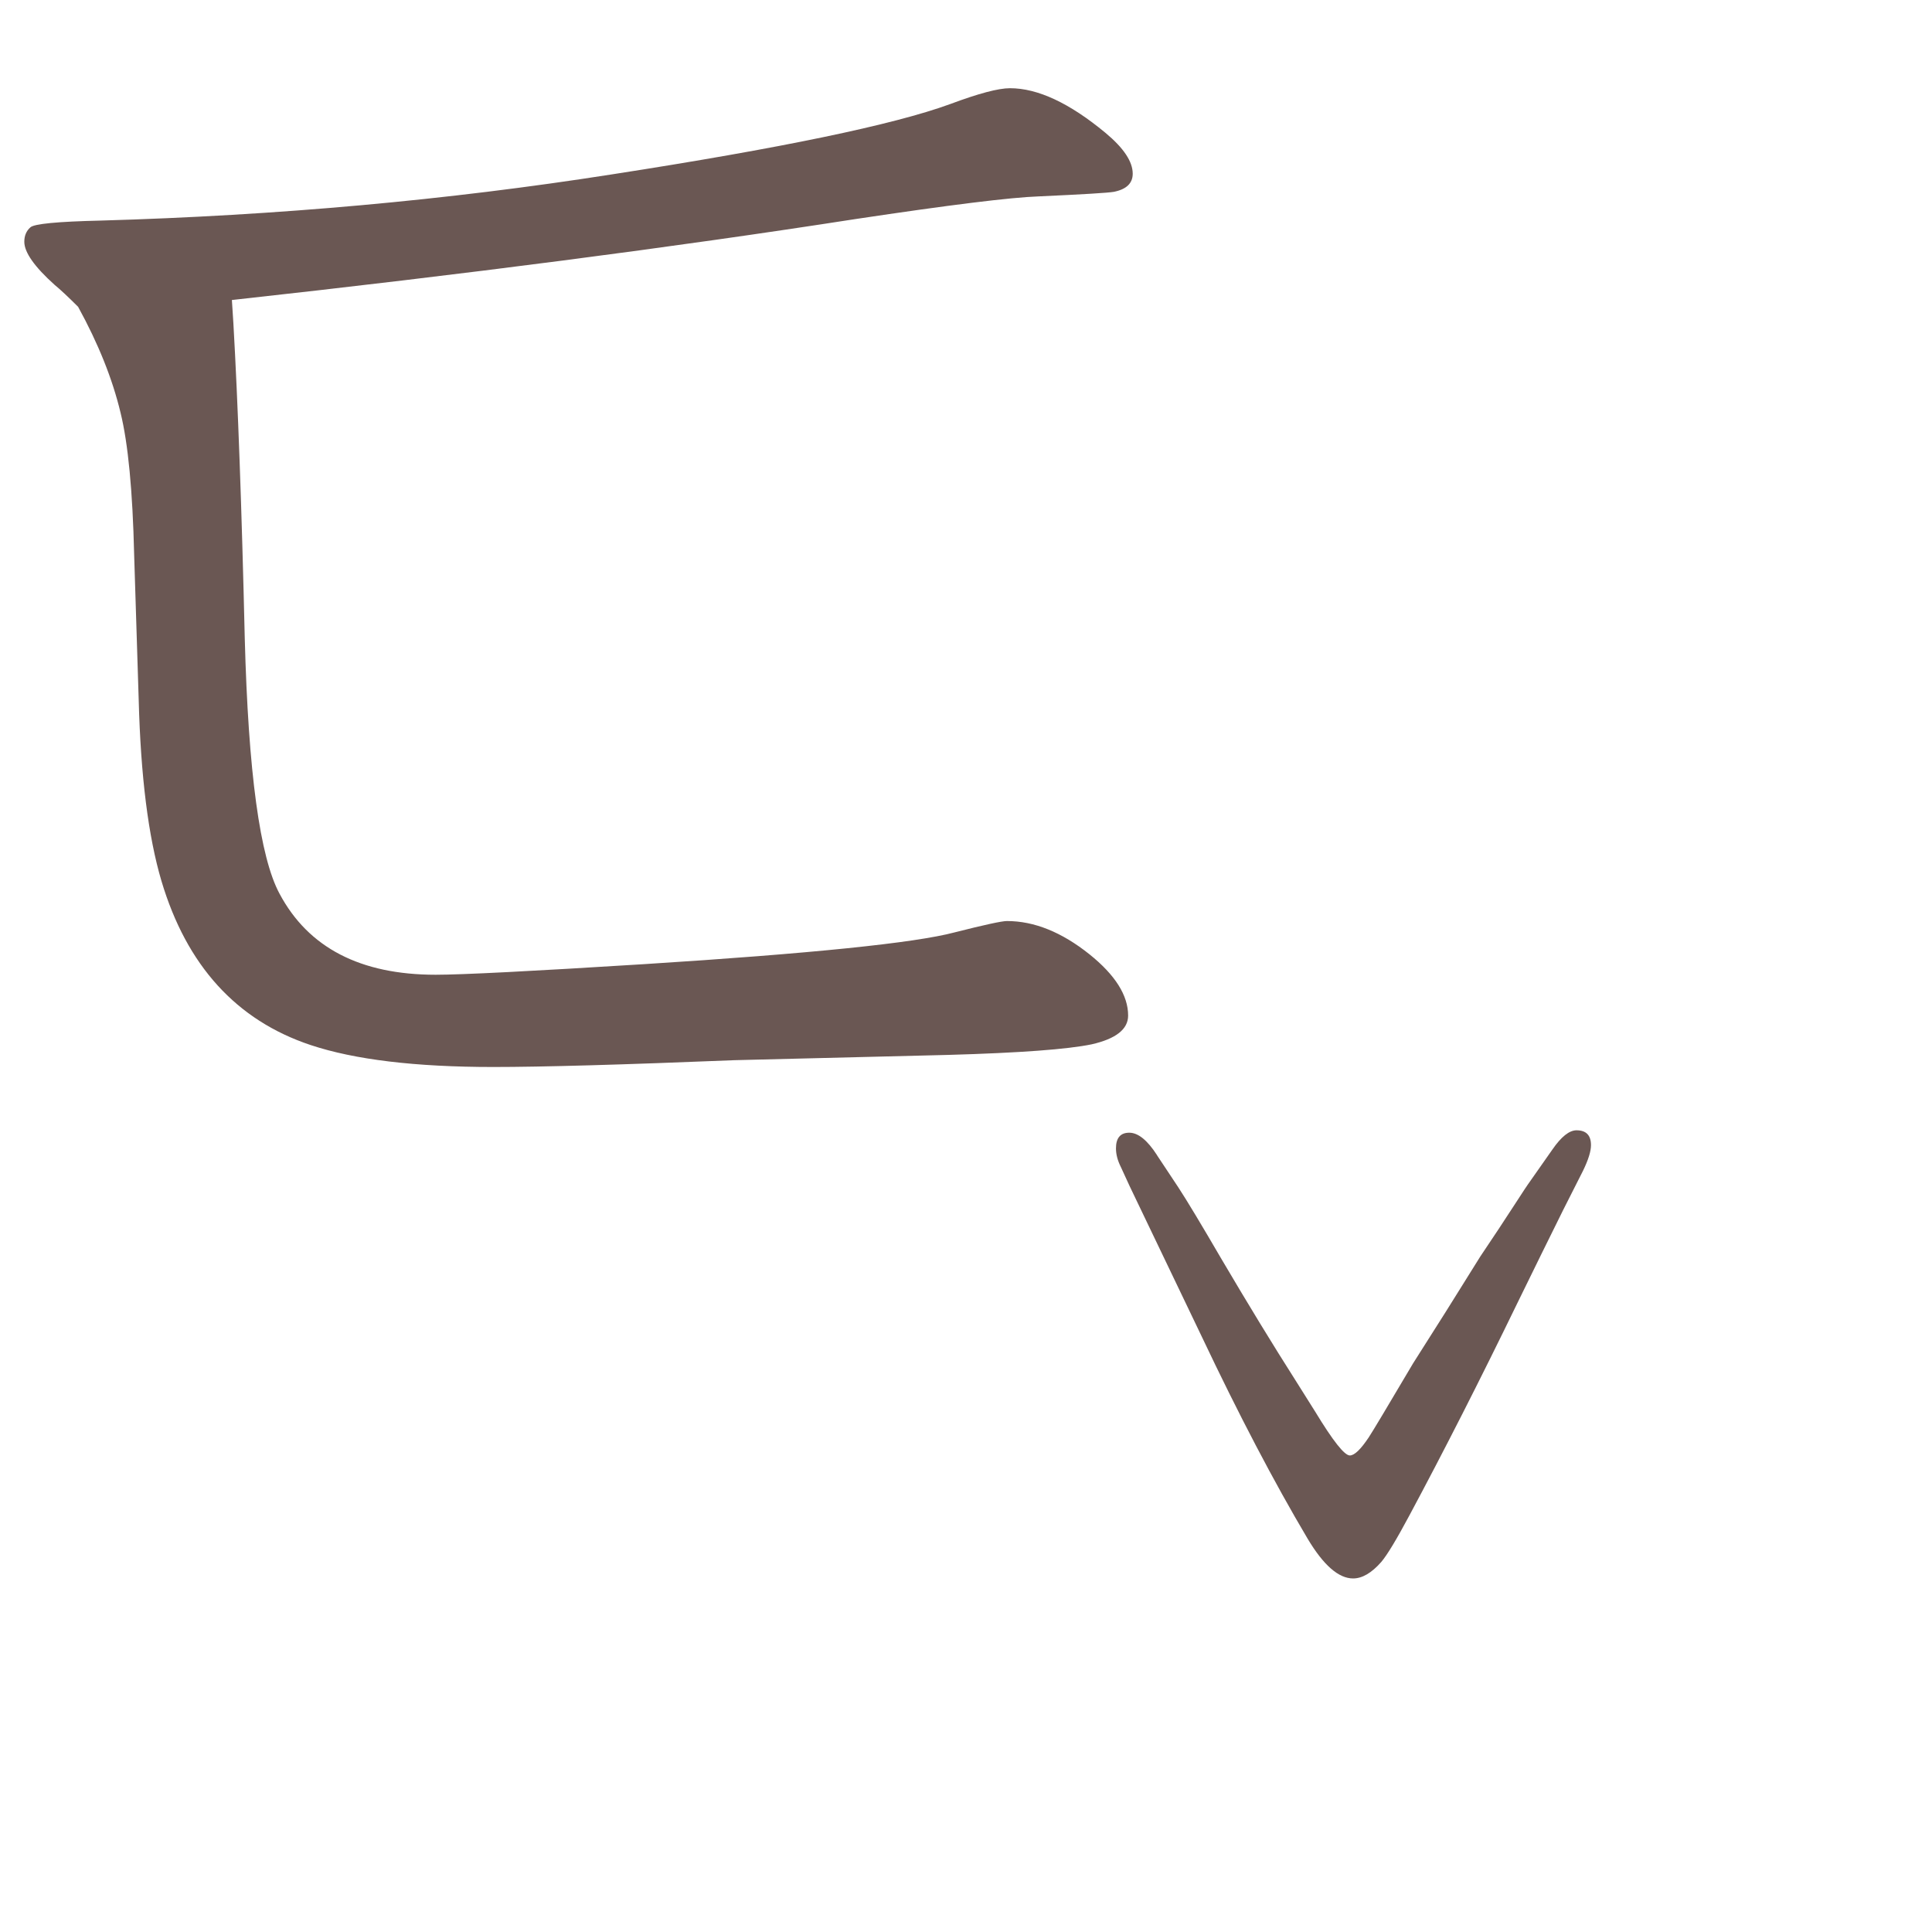
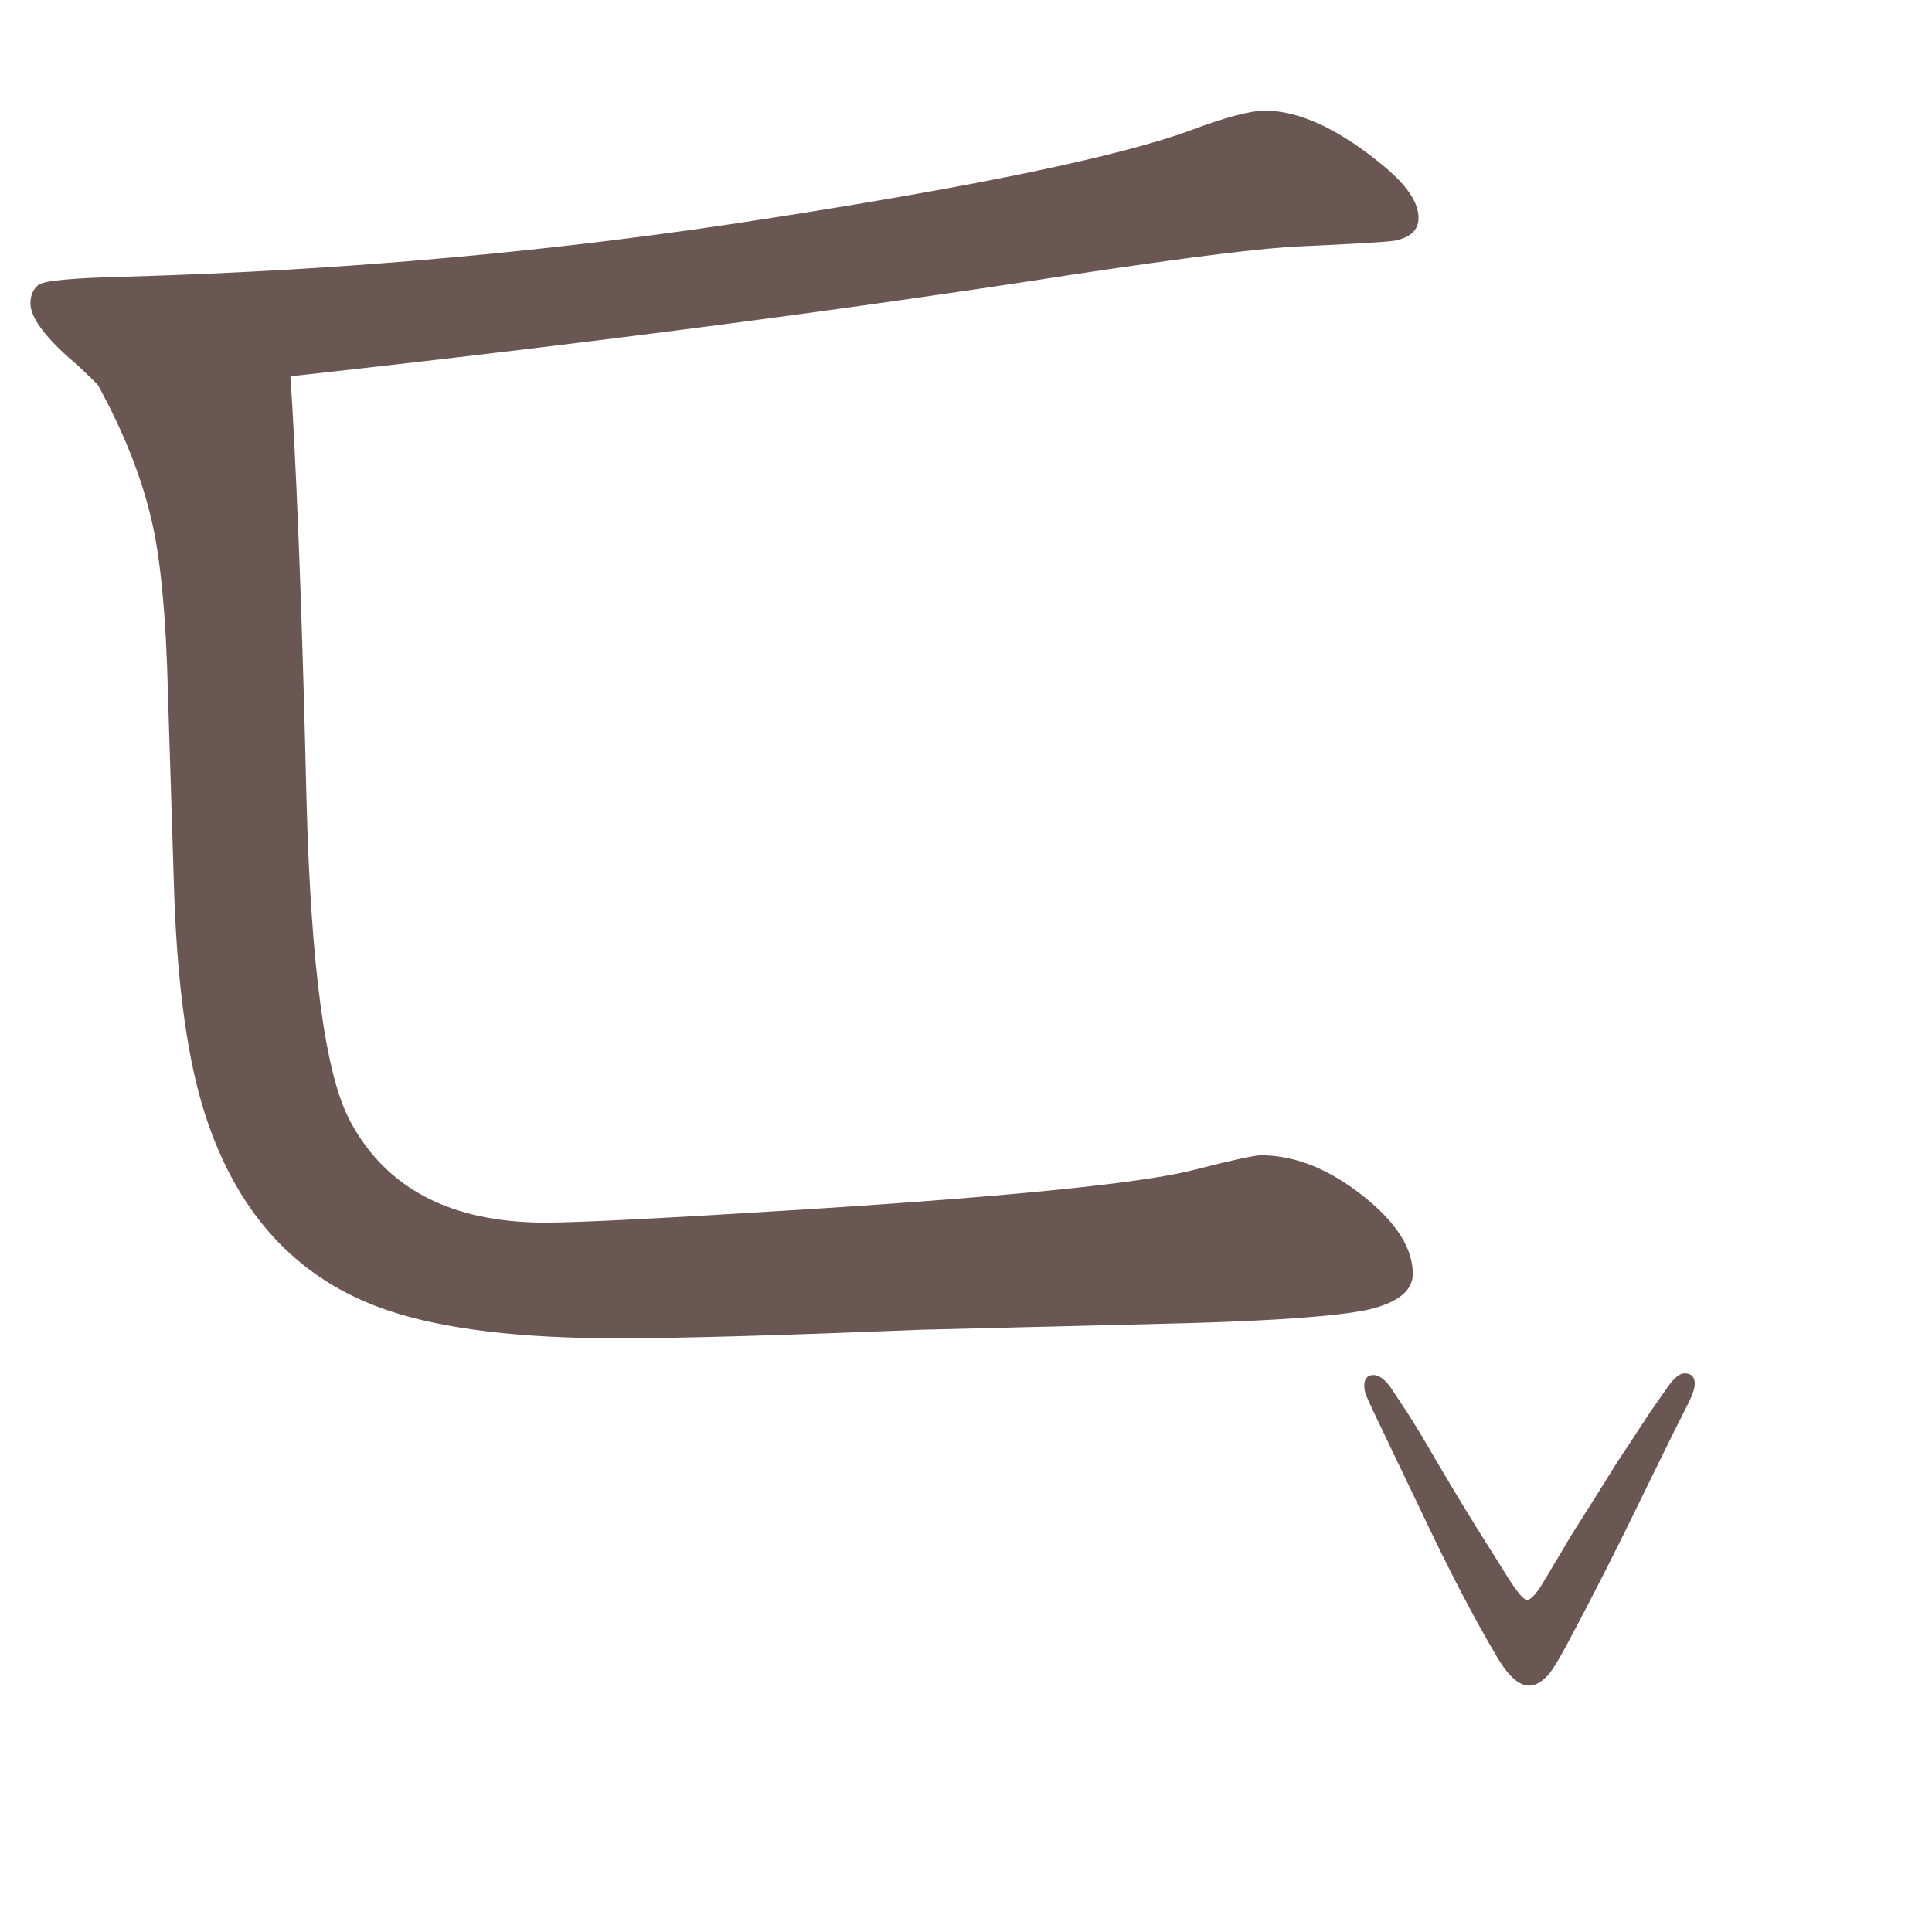
- <svg xmlns="http://www.w3.org/2000/svg" width="24mm" height="24mm" viewBox="0 0 24 24" version="1.1" id="svg3405">
-   <defs id="defs3399" />
-   <g id="layer1" transform="translate(-214.0298,-84.00595)">
-     <g id="g2116" transform="matrix(0.7985062,0,0,0.7972602,10.90903,50.99119)">
-       <rect style="fill:none;fill-opacity:0.6;stroke-width:0.083" id="rect233-5-7-5-3-8-6-0-7" width="29.229" height="29.229" x="254.376" y="41.41" />
-       <g id="g3597-2" transform="matrix(0.6158185,0,0,0.6158185,173.9304,38.38958)">
-         <rect style="fill:none;fill-opacity:0.6;stroke-width:0.083" id="rect233-7-0" width="29.229" height="29.229" x="130.632" y="4.905" />
-         <path d="m 132.605,12.668 q -0.383,-0.383 -0.593,-0.555 -0.766,-0.689 -0.766,-1.091 0,-0.23 0.153,-0.364 0.134,-0.134 1.78,-0.172 6.68,-0.191 12.9,-1.167 6.412,-0.995 8.555,-1.78 1.072,-0.402 1.512,-0.402 1.053,0 2.412,1.129 0.689,0.574 0.689,1.034 0,0.364 -0.478,0.459 -0.21,0.038 -1.895,0.115 -1.072,0.038 -4.632,0.574 -6.89,1.072 -15.752,2.048 l 0.038,0.593 q 0.172,3.024 0.287,7.962 0.134,5.091 0.88,6.469 1.091,2.048 3.943,2.048 0.995,0 5.263,-0.268 6.335,-0.402 7.847,-0.804 1.129,-0.287 1.321,-0.287 1.034,0 2.086,0.842 0.976,0.785 0.976,1.55 0,0.517 -0.919,0.727 -0.919,0.191 -3.617,0.268 l -5.416,0.134 q -4.23,0.172 -6.086,0.172 -2.947,0 -4.613,-0.555 -2.813,-0.938 -3.77,-4.153 -0.498,-1.684 -0.574,-4.574 l -0.115,-3.675 q -0.057,-2.431 -0.344,-3.598 -0.306,-1.282 -1.072,-2.679 z" style="font-weight:bold;font-size:11.289px;line-height:1.25;font-family:MOESongUN;-inkscape-font-specification:'MOESongUN Bold';letter-spacing:0px;word-spacing:0px;fill:#6a5753;fill-opacity:1;stroke-width:0.919" id="path560-8-2" />
+ <svg xmlns="http://www.w3.org/2000/svg" width="24mm" height="24mm" viewBox="0 0 24 24" version="1.1" id="svg5364">
+   <defs id="defs5358" />
+   <g id="layer1" transform="translate(-203.4464,-94.58929)">
+     <g id="g5340" transform="translate(-53.95756,50.12747)">
+       <rect style="fill:none;fill-opacity:0.6;stroke-width:0.068" id="rect233-5-7-5-3-8-6-0-7" width="24" height="24" x="257.404" y="44.462" />
+       <g id="g3597-28" transform="matrix(0.6158185,0,0,0.6158185,176.9584,41.44113)">
+         <rect style="fill:none;fill-opacity:0.6;stroke-width:0.083" id="rect233-7-89" width="29.229" height="29.229" x="130.632" y="4.905" />
+         <path d="m 132.605,12.668 q -0.383,-0.383 -0.593,-0.555 -0.766,-0.689 -0.766,-1.091 0,-0.23 0.153,-0.364 0.134,-0.134 1.78,-0.172 6.68,-0.191 12.9,-1.167 6.412,-0.995 8.555,-1.78 1.072,-0.402 1.512,-0.402 1.053,0 2.412,1.129 0.689,0.574 0.689,1.034 0,0.364 -0.478,0.459 -0.21,0.038 -1.895,0.115 -1.072,0.038 -4.632,0.574 -6.89,1.072 -15.752,2.048 l 0.038,0.593 q 0.172,3.024 0.287,7.962 0.134,5.091 0.88,6.469 1.091,2.048 3.943,2.048 0.995,0 5.263,-0.268 6.335,-0.402 7.847,-0.804 1.129,-0.287 1.321,-0.287 1.034,0 2.086,0.842 0.976,0.785 0.976,1.55 0,0.517 -0.919,0.727 -0.919,0.191 -3.617,0.268 l -5.416,0.134 q -4.23,0.172 -6.086,0.172 -2.947,0 -4.613,-0.555 -2.813,-0.938 -3.77,-4.153 -0.498,-1.684 -0.574,-4.574 l -0.115,-3.675 q -0.057,-2.431 -0.344,-3.598 -0.306,-1.282 -1.072,-2.679 z" style="font-weight:bold;font-size:11.289px;line-height:1.25;font-family:MOESongUN;-inkscape-font-specification:'MOESongUN Bold';letter-spacing:0px;word-spacing:0px;fill:#6a5753;fill-opacity:1;stroke-width:0.919" id="path560-8-28" />
      </g>
-       <g id="g4656-3" transform="matrix(0.6158185,0,0,0.6158185,161.0357,5.105044)">
-         <rect style="fill:none;fill-opacity:0.6;stroke-width:0.083" id="rect233-5-0-7" width="29.229" height="29.229" x="171.148" y="78.608" />
-         <path d="m 180.8,88.184 0.539,0.814 q 0.325,0.498 1.088,1.81 1.017,1.729 1.871,3.071 0.386,0.62 0.498,0.793 0.671,1.108 0.875,1.108 0.173,0 0.478,-0.458 0.153,-0.234 1.119,-1.871 l 0.824,-1.302 0.875,-1.403 0.468,-0.702 q 0.275,-0.417 0.478,-0.732 0.224,-0.346 0.254,-0.386 l 0.62,-0.885 q 0.336,-0.488 0.61,-0.488 0.366,0 0.366,0.376 0,0.234 -0.203,0.651 l -0.498,0.986 q -0.549,1.108 -1.149,2.339 -1.424,2.939 -2.736,5.39 -0.488,0.915 -0.712,1.18 -0.366,0.417 -0.712,0.417 -0.549,0 -1.149,-1.007 -1.271,-2.146 -2.675,-5.115 l -1.82,-3.803 -0.224,-0.488 q -0.122,-0.244 -0.122,-0.468 0,-0.397 0.336,-0.397 0.336,0 0.702,0.569 z" style="font-weight:bold;font-size:11.289px;line-height:1.25;font-family:MOESongUN;-inkscape-font-specification:'MOESongUN Bold';letter-spacing:0px;word-spacing:0px;fill:#6a5753;fill-opacity:1;stroke-width:0.488" id="path632-0-5" />
+       <g id="g4656-8" transform="matrix(0.3421214,0,0,0.3421214,212.8505,31.56831)">
+         <rect style="fill:none;fill-opacity:0.6;stroke-width:0.083" id="rect233-5-0-8" width="29.229" height="29.229" x="171.148" y="78.608" />
+         <path d="m 180.8,88.184 0.539,0.814 q 0.325,0.498 1.088,1.81 1.017,1.729 1.871,3.071 0.386,0.62 0.498,0.793 0.671,1.108 0.875,1.108 0.173,0 0.478,-0.458 0.153,-0.234 1.119,-1.871 l 0.824,-1.302 0.875,-1.403 0.468,-0.702 q 0.275,-0.417 0.478,-0.732 0.224,-0.346 0.254,-0.386 l 0.62,-0.885 q 0.336,-0.488 0.61,-0.488 0.366,0 0.366,0.376 0,0.234 -0.203,0.651 l -0.498,0.986 q -0.549,1.108 -1.149,2.339 -1.424,2.939 -2.736,5.39 -0.488,0.915 -0.712,1.18 -0.366,0.417 -0.712,0.417 -0.549,0 -1.149,-1.007 -1.271,-2.146 -2.675,-5.115 l -1.82,-3.803 -0.224,-0.488 q -0.122,-0.244 -0.122,-0.468 0,-0.397 0.336,-0.397 0.336,0 0.702,0.569 z" style="font-weight:bold;font-size:11.289px;line-height:1.25;font-family:MOESongUN;-inkscape-font-specification:'MOESongUN Bold';letter-spacing:0px;word-spacing:0px;fill:#6a5753;fill-opacity:1;stroke-width:0.488" id="path632-0-6" />
      </g>
    </g>
  </g>
</svg>
